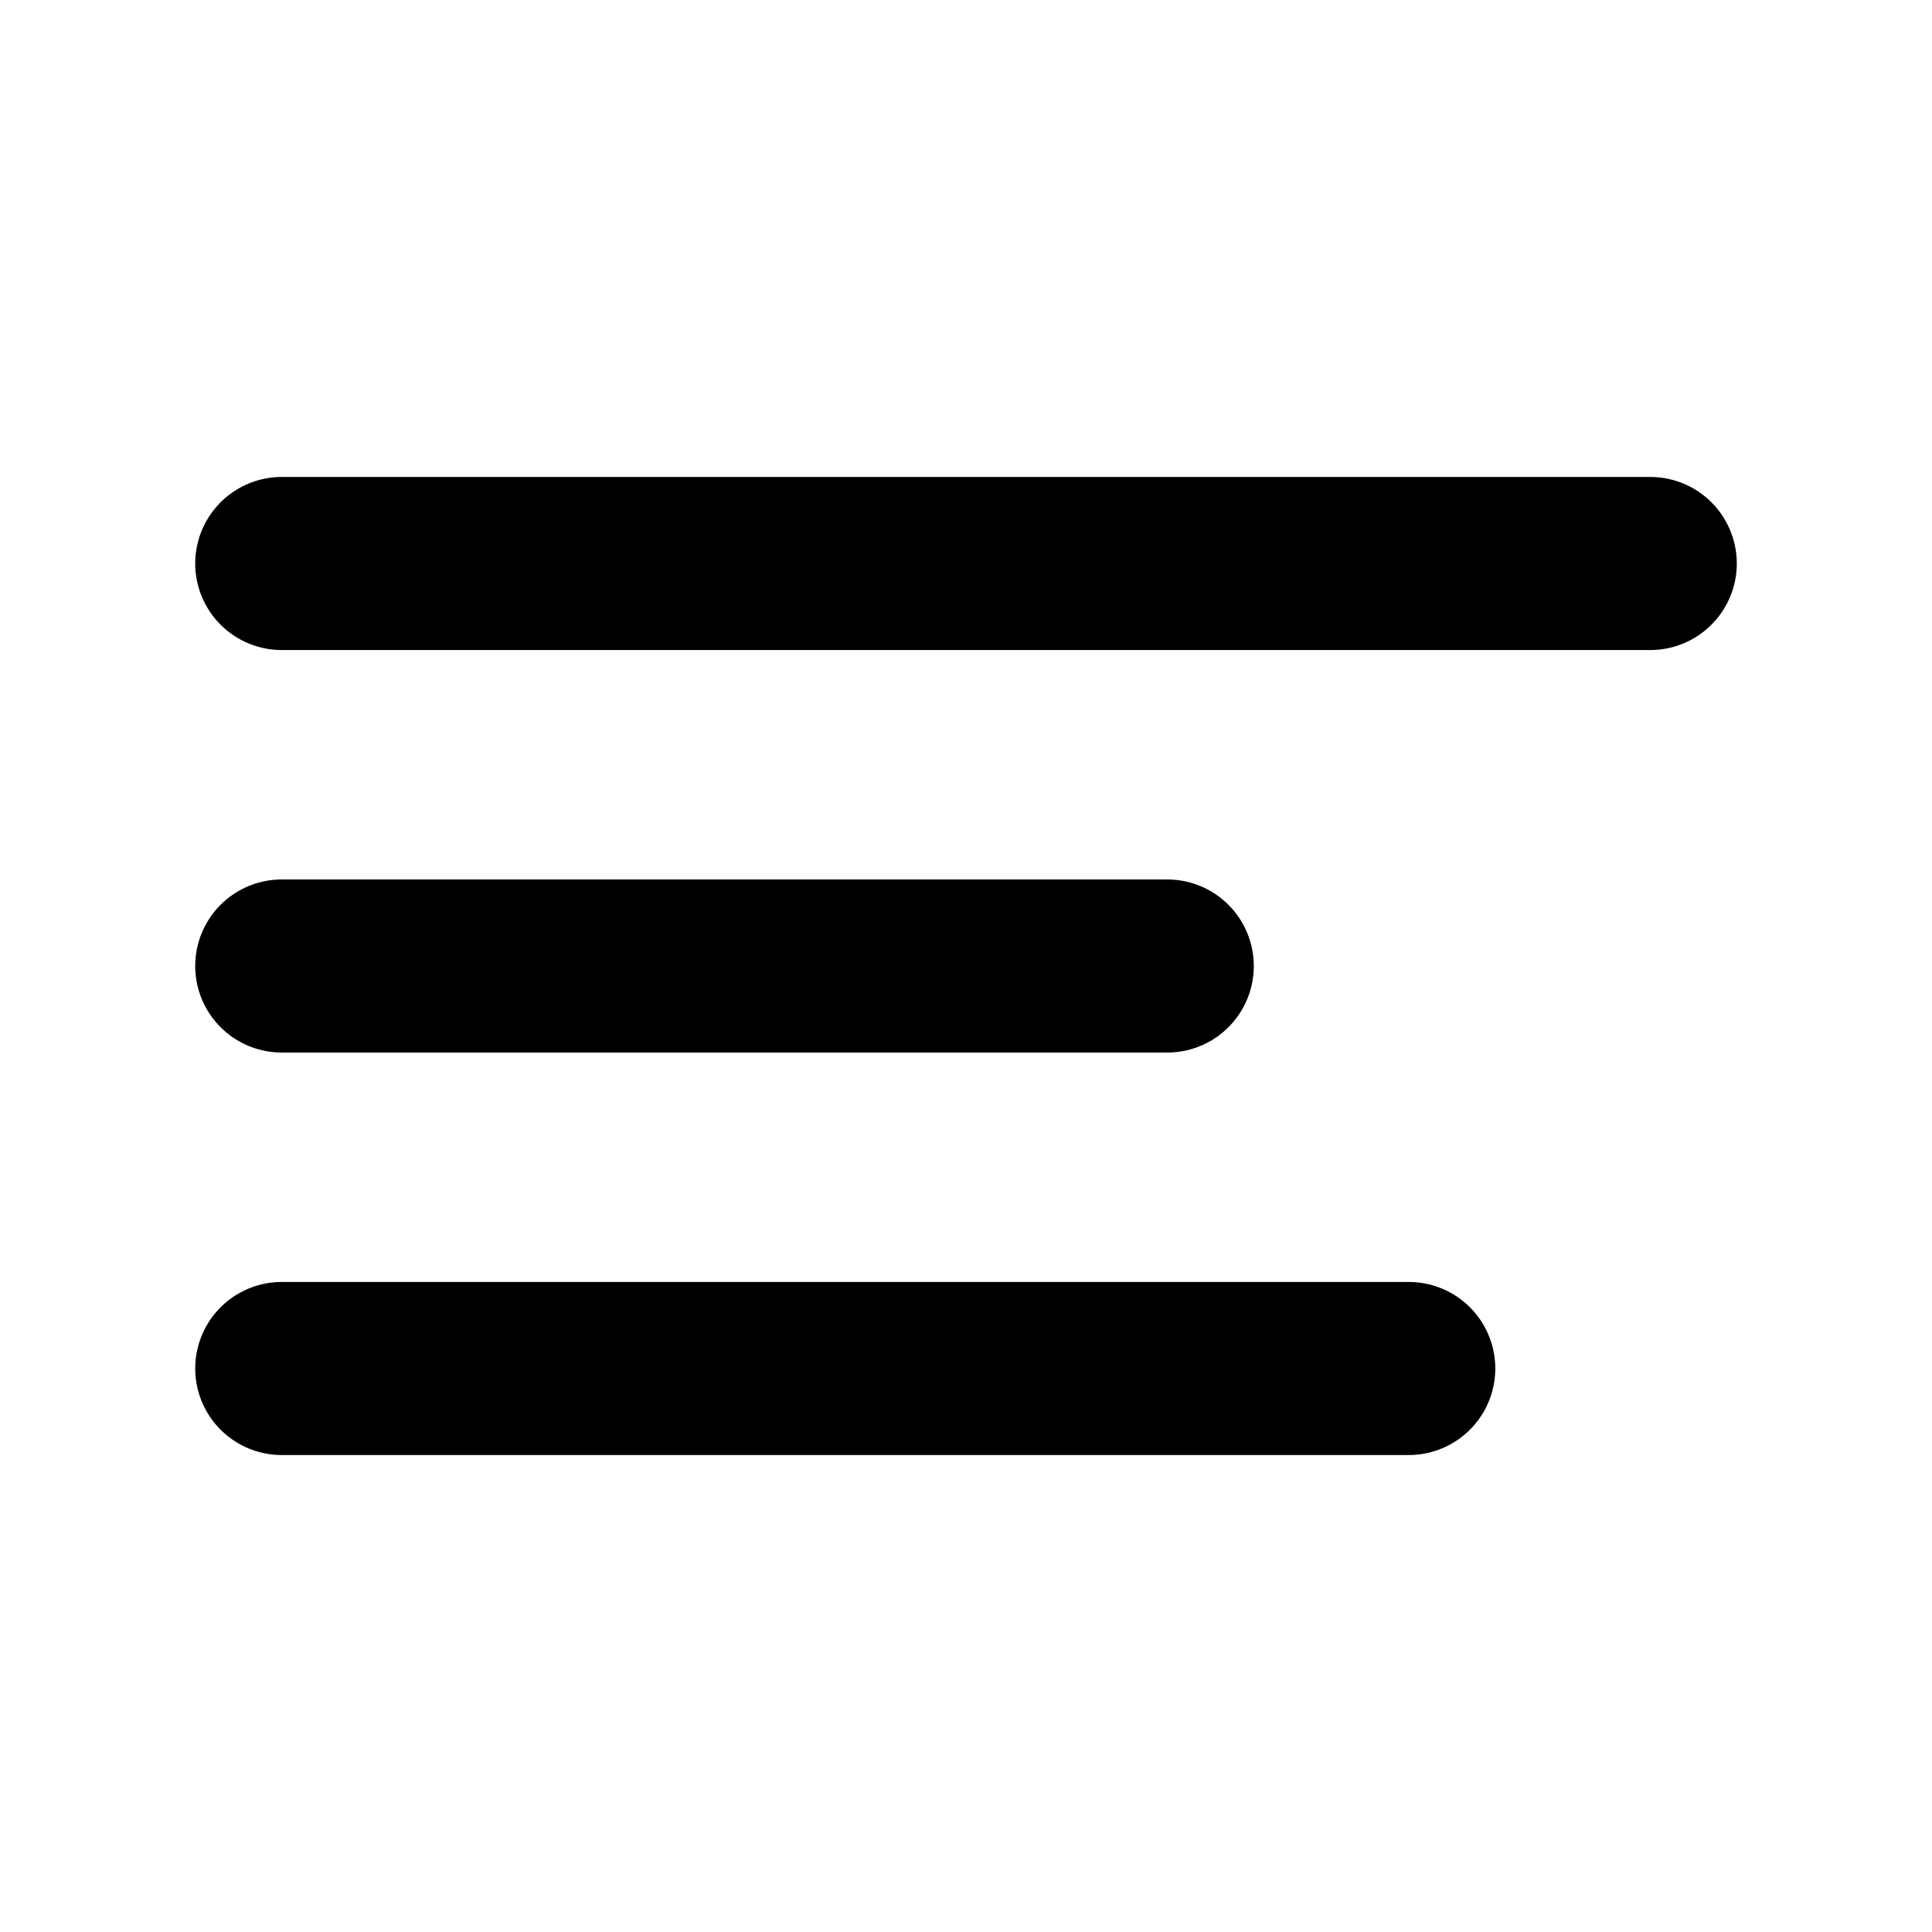
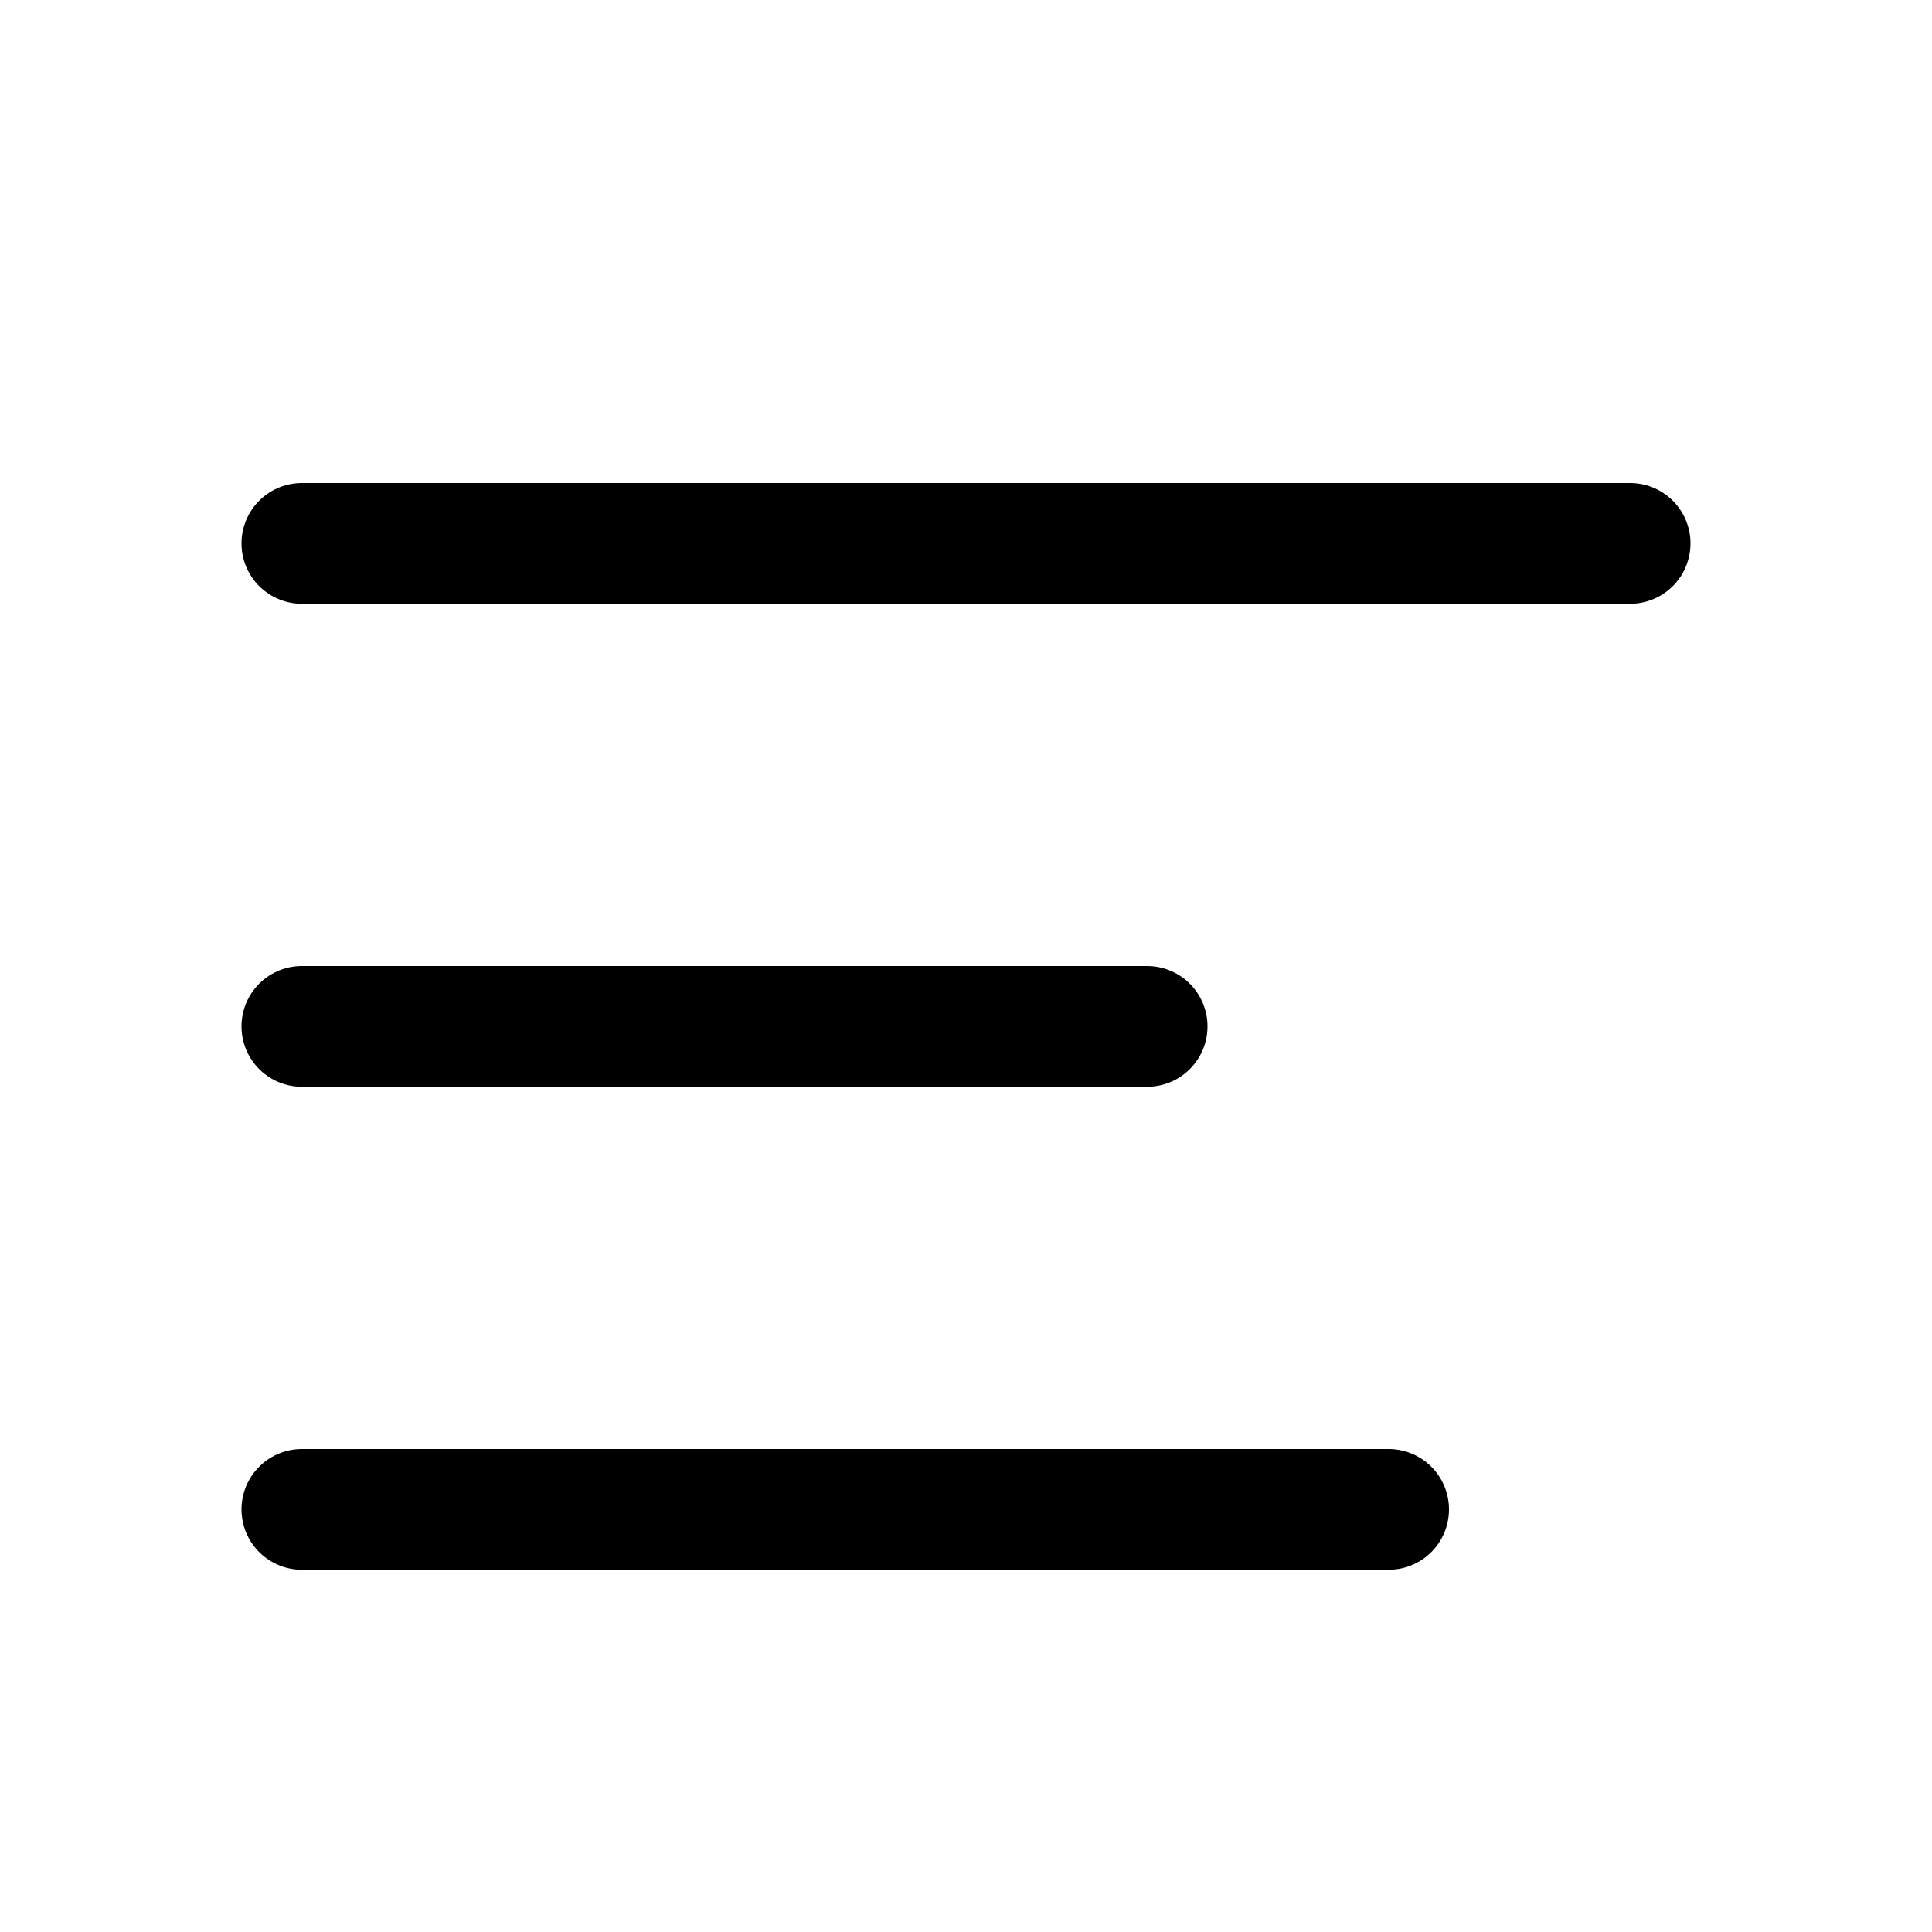
- <svg xmlns="http://www.w3.org/2000/svg" width="16" height="16" viewBox="0 0 24 24">
-   <path fill="none" stroke="#000" stroke-width="2.15" stroke-linecap="round" stroke-linejoin="round" d="M3.5 7h17M3.5 12h11M3.5 17h14" />
+ <svg xmlns="http://www.w3.org/2000/svg" width="16" height="16" viewBox="0 0 16 16">
+   <path fill="none" stroke="#000" stroke-width="1" stroke-linecap="round" stroke-linejoin="round" d="M2.5 4.5L13.5 4.5M2.5 8.5L9.5 8.5M2.5 12.5L11.5 12.5" />
</svg>
